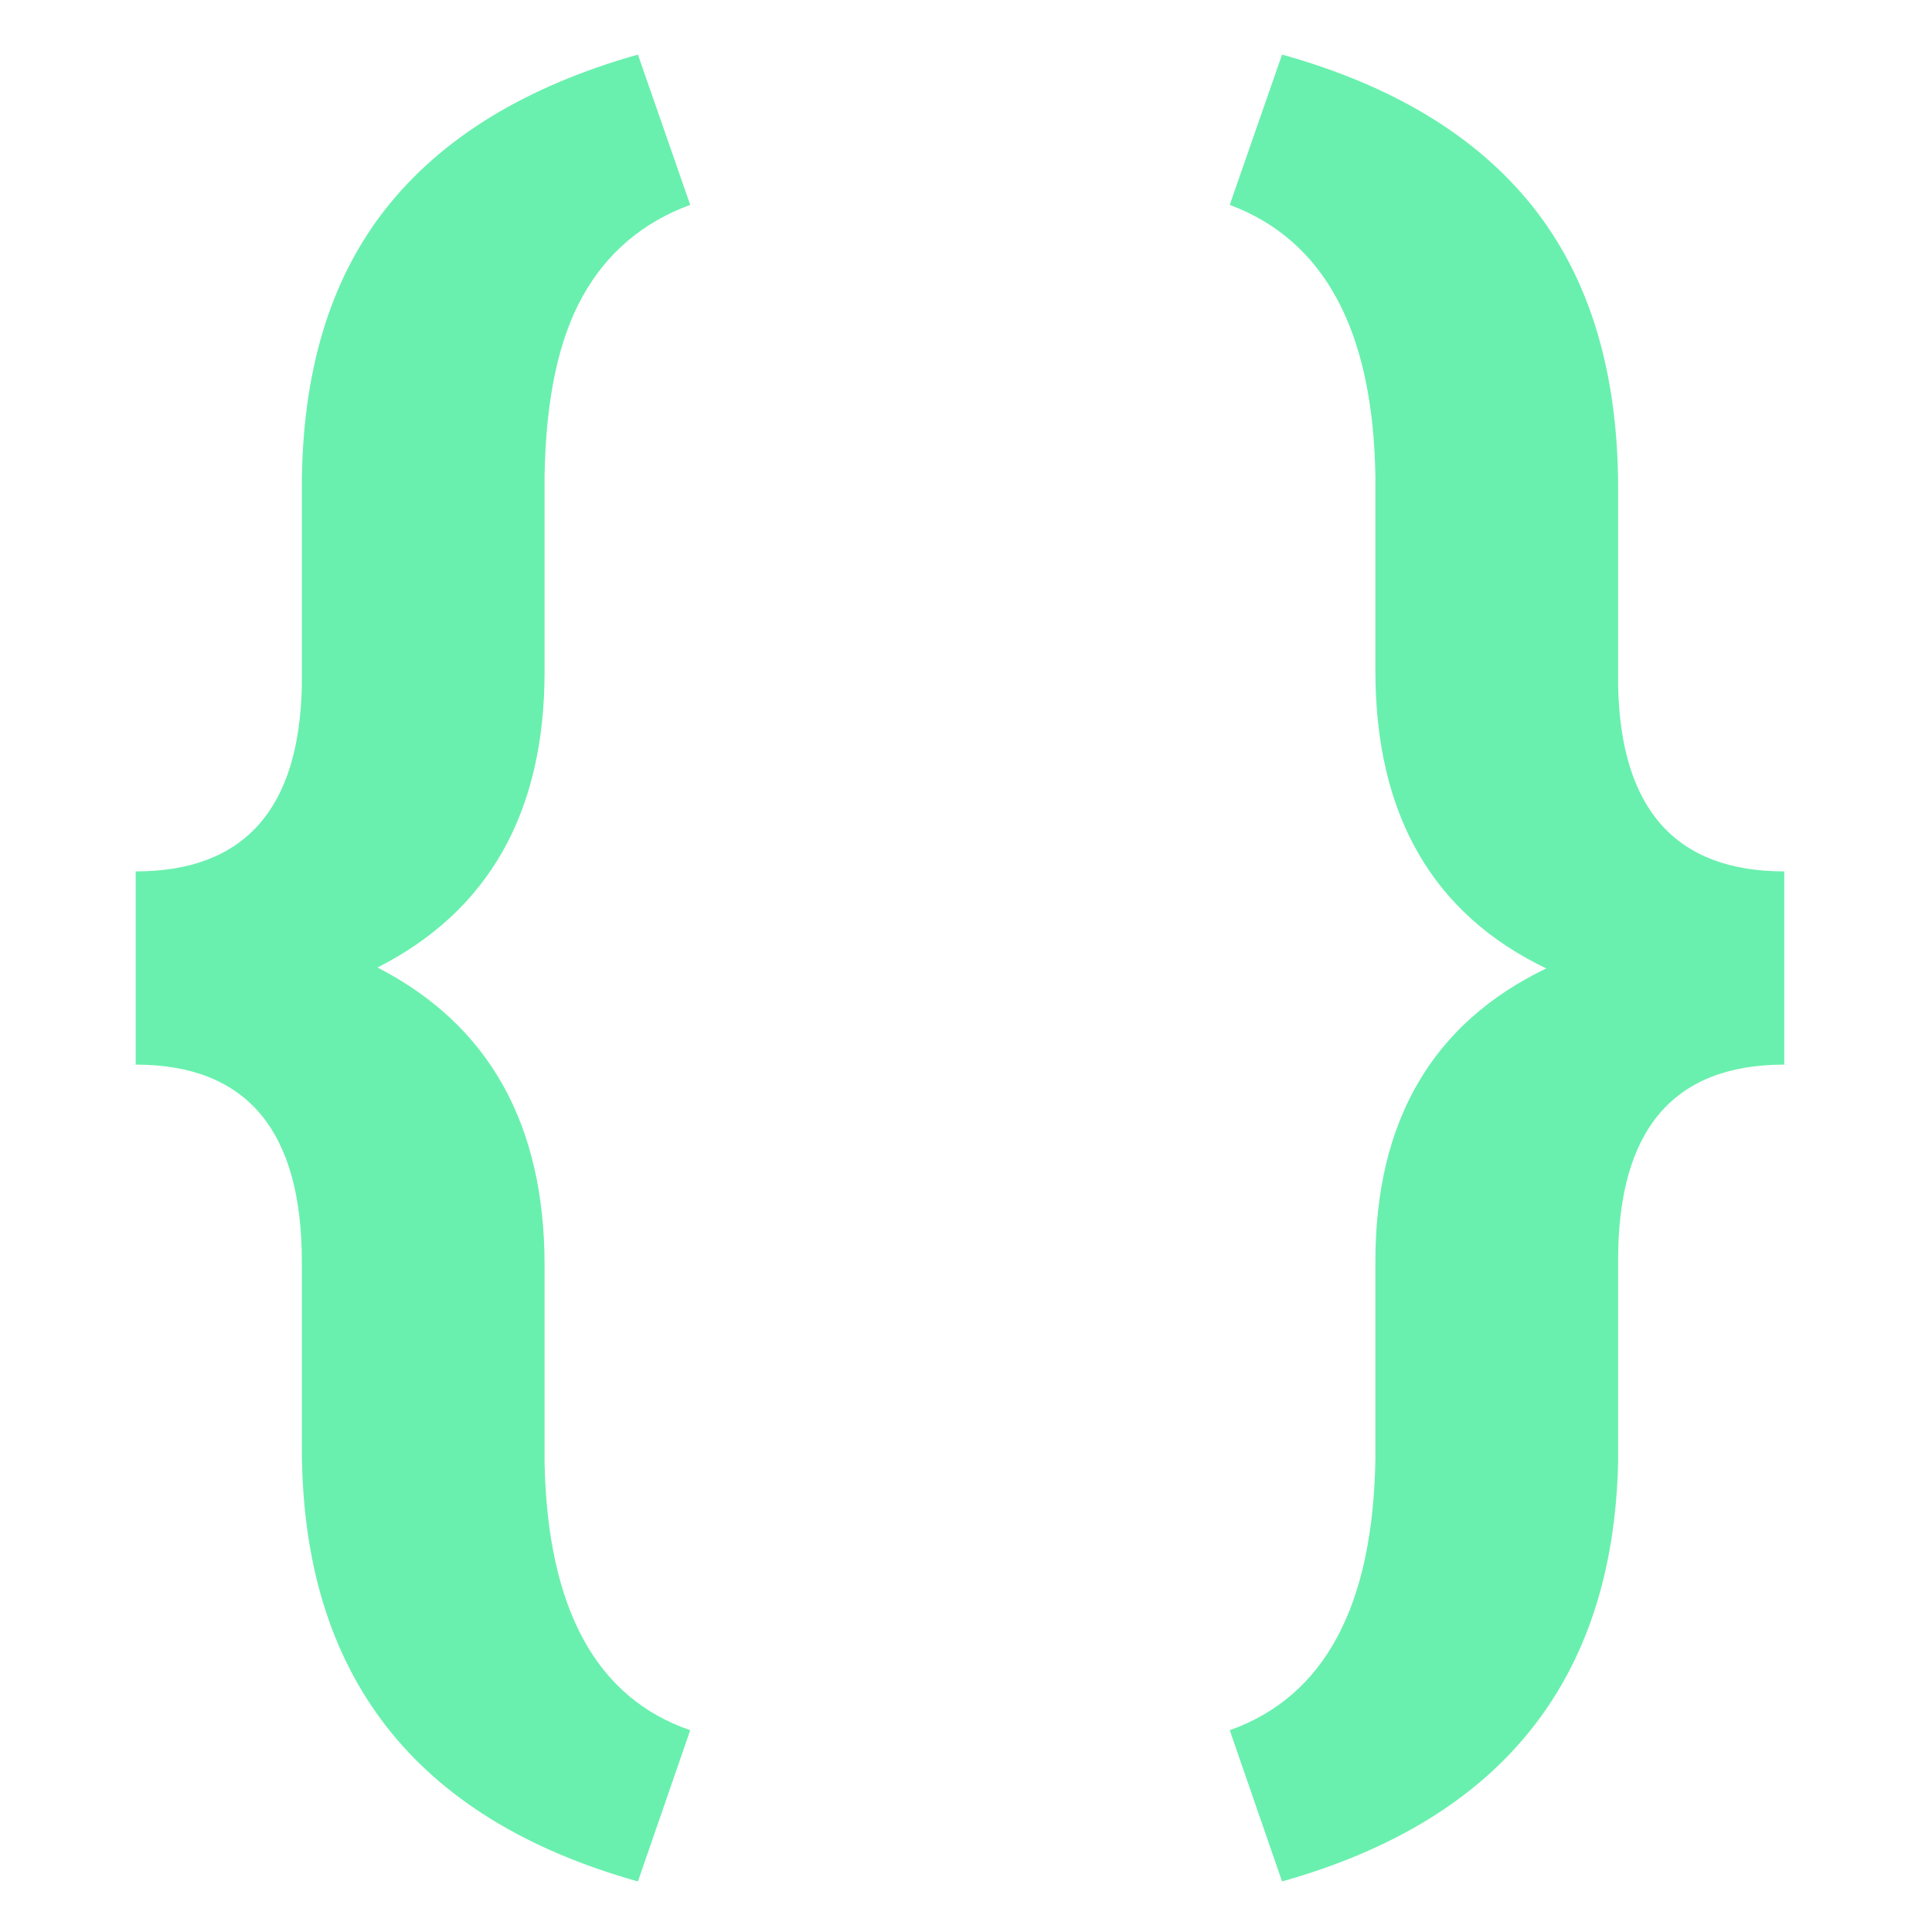
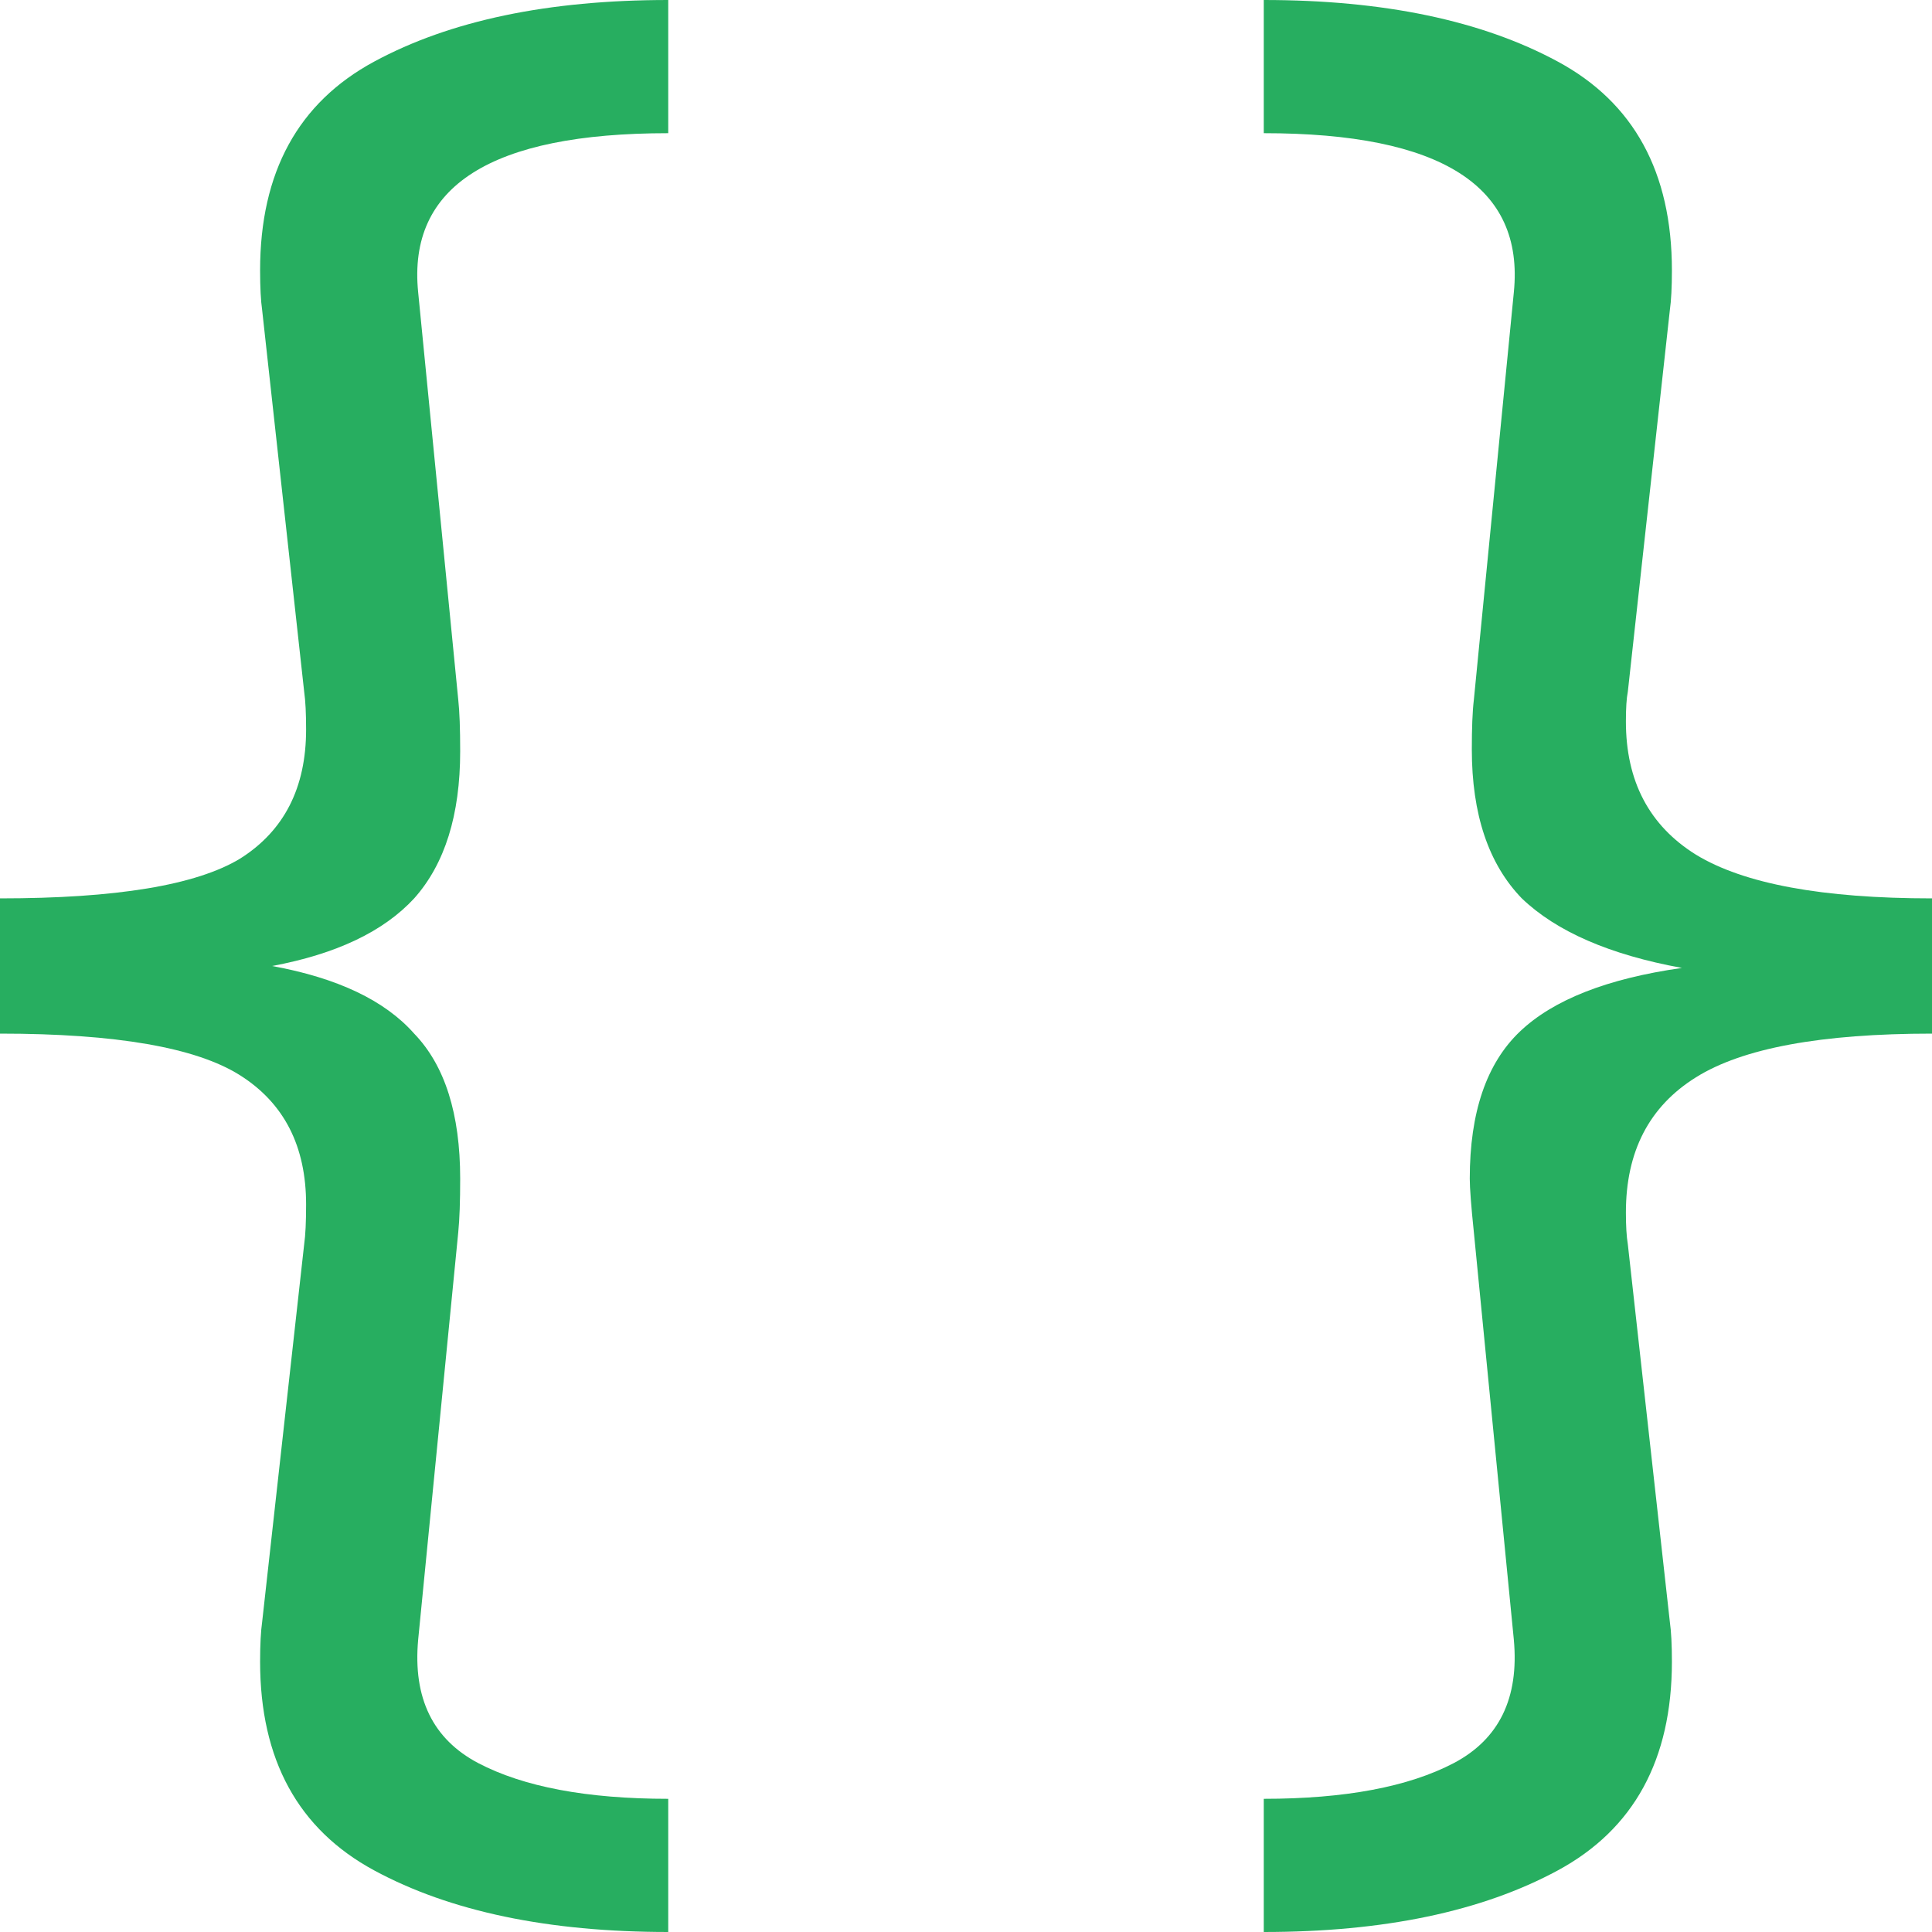
- <svg xmlns="http://www.w3.org/2000/svg" version="1.1" viewBox="0.0 0.0 512.0 512.0" fill="none" stroke="none" stroke-linecap="square" stroke-miterlimit="10">
-   <clipPath id="p.0">
-     <path d="m0 0l512.0 0l0 512.0l-512.0 0l0 -512.0z" clip-rule="nonzero" />
-   </clipPath>
-   <g clip-path="url(#p.0)">
-     <path fill="#000000" fill-opacity="0.0" d="m0 0l512.0 0l0 512.0l-512.0 0z" fill-rule="evenodd" />
-     <path fill="#000000" fill-opacity="0.0" d="m15.084 -85.861l697.26 0l0 645.858l-697.26 0z" fill-rule="evenodd" />
-     <path fill="#69f0ae" d="m169.053 498.602q-89.062 -24.984 -89.062 -115.031l0 -49.234q0 -52.203 -44.031 -52.203l0 -51.203q43.047 0 44.031 -49.234l0 -52.453q0 -45.766 22.266 -73.969q22.266 -28.203 66.797 -40.812l13.859 39.828q-18.812 6.922 -28.453 24.125q-9.641 17.188 -10.141 47.609l0 51.953q0 55.922 -44.281 78.422q44.281 22.766 44.281 78.922l0 52.453q1.234 57.891 38.594 70.75l-13.859 40.078zm156.843 -40.078q37.609 -13.359 38.594 -71.75l0 -52.438q0 -55.906 45.281 -77.688q-45.281 -21.766 -45.281 -78.922l0 -51.703q-0.984 -57.641 -38.594 -71.734l13.859 -39.828q44.281 12.359 66.547 40.438q22.266 28.078 22.516 73.609l0 53.188q0.984 49.234 44.031 49.234l0 51.203q-44.031 0 -44.031 51.703l0 53.688q-1.984 86.578 -89.062 111.078l-13.859 -40.078z" fill-rule="nonzero" />
-   </g>
+ <svg xmlns="http://www.w3.org/2000/svg" width="16" height="16" viewBox="0 0 16 16" fill="none">
+   <path d="M5.534 1.103C4.065 1.103 3.375 1.542 3.463 2.42L3.795 5.794C3.806 5.893 3.811 6.036 3.811 6.222C3.811 6.749 3.684 7.155 3.43 7.44C3.176 7.715 2.784 7.901 2.253 8C2.795 8.099 3.187 8.285 3.43 8.56C3.684 8.823 3.811 9.224 3.811 9.761C3.811 9.948 3.806 10.096 3.795 10.206L3.463 13.58C3.419 14.063 3.585 14.403 3.96 14.601C4.336 14.798 4.86 14.897 5.534 14.897V16C4.54 16 3.728 15.83 3.099 15.49C2.469 15.149 2.154 14.573 2.154 13.761C2.154 13.619 2.16 13.509 2.171 13.432L2.519 10.305C2.53 10.228 2.535 10.118 2.535 9.975C2.535 9.492 2.353 9.136 1.988 8.905C1.624 8.675 0.961 8.56 0 8.56V7.44C0.961 7.44 1.624 7.331 1.988 7.111C2.353 6.881 2.535 6.524 2.535 6.041C2.535 5.909 2.53 5.805 2.519 5.728L2.171 2.568C2.16 2.491 2.154 2.381 2.154 2.239C2.154 1.427 2.469 0.85 3.099 0.51C3.728 0.17 4.54 0 5.534 0V1.103Z" fill="#27AE60" />
+   <path d="M10.466 0C11.46 0 12.272 0.17 12.901 0.51C13.531 0.85 13.846 1.427 13.846 2.239C13.846 2.381 13.84 2.491 13.829 2.568L13.481 5.728C13.47 5.783 13.465 5.866 13.465 5.975C13.465 6.469 13.658 6.837 14.045 7.078C14.442 7.32 15.094 7.44 16 7.44V8.56C15.083 8.56 14.431 8.68 14.045 8.922C13.658 9.163 13.465 9.536 13.465 10.041C13.465 10.151 13.47 10.239 13.481 10.305L13.829 13.432C13.84 13.509 13.846 13.619 13.846 13.761C13.846 14.573 13.531 15.149 12.901 15.49C12.272 15.83 11.46 16 10.466 16V14.897C11.139 14.897 11.664 14.798 12.04 14.601C12.415 14.403 12.581 14.063 12.537 13.58L12.206 10.206C12.183 9.986 12.172 9.838 12.172 9.761C12.172 9.213 12.31 8.807 12.587 8.543C12.863 8.28 13.31 8.104 13.929 8.016C13.332 7.907 12.89 7.715 12.603 7.44C12.327 7.155 12.189 6.743 12.189 6.206C12.189 6.03 12.194 5.893 12.206 5.794L12.537 2.42C12.625 1.542 11.935 1.103 10.466 1.103V0Z" fill="#27AE60" />
</svg>
